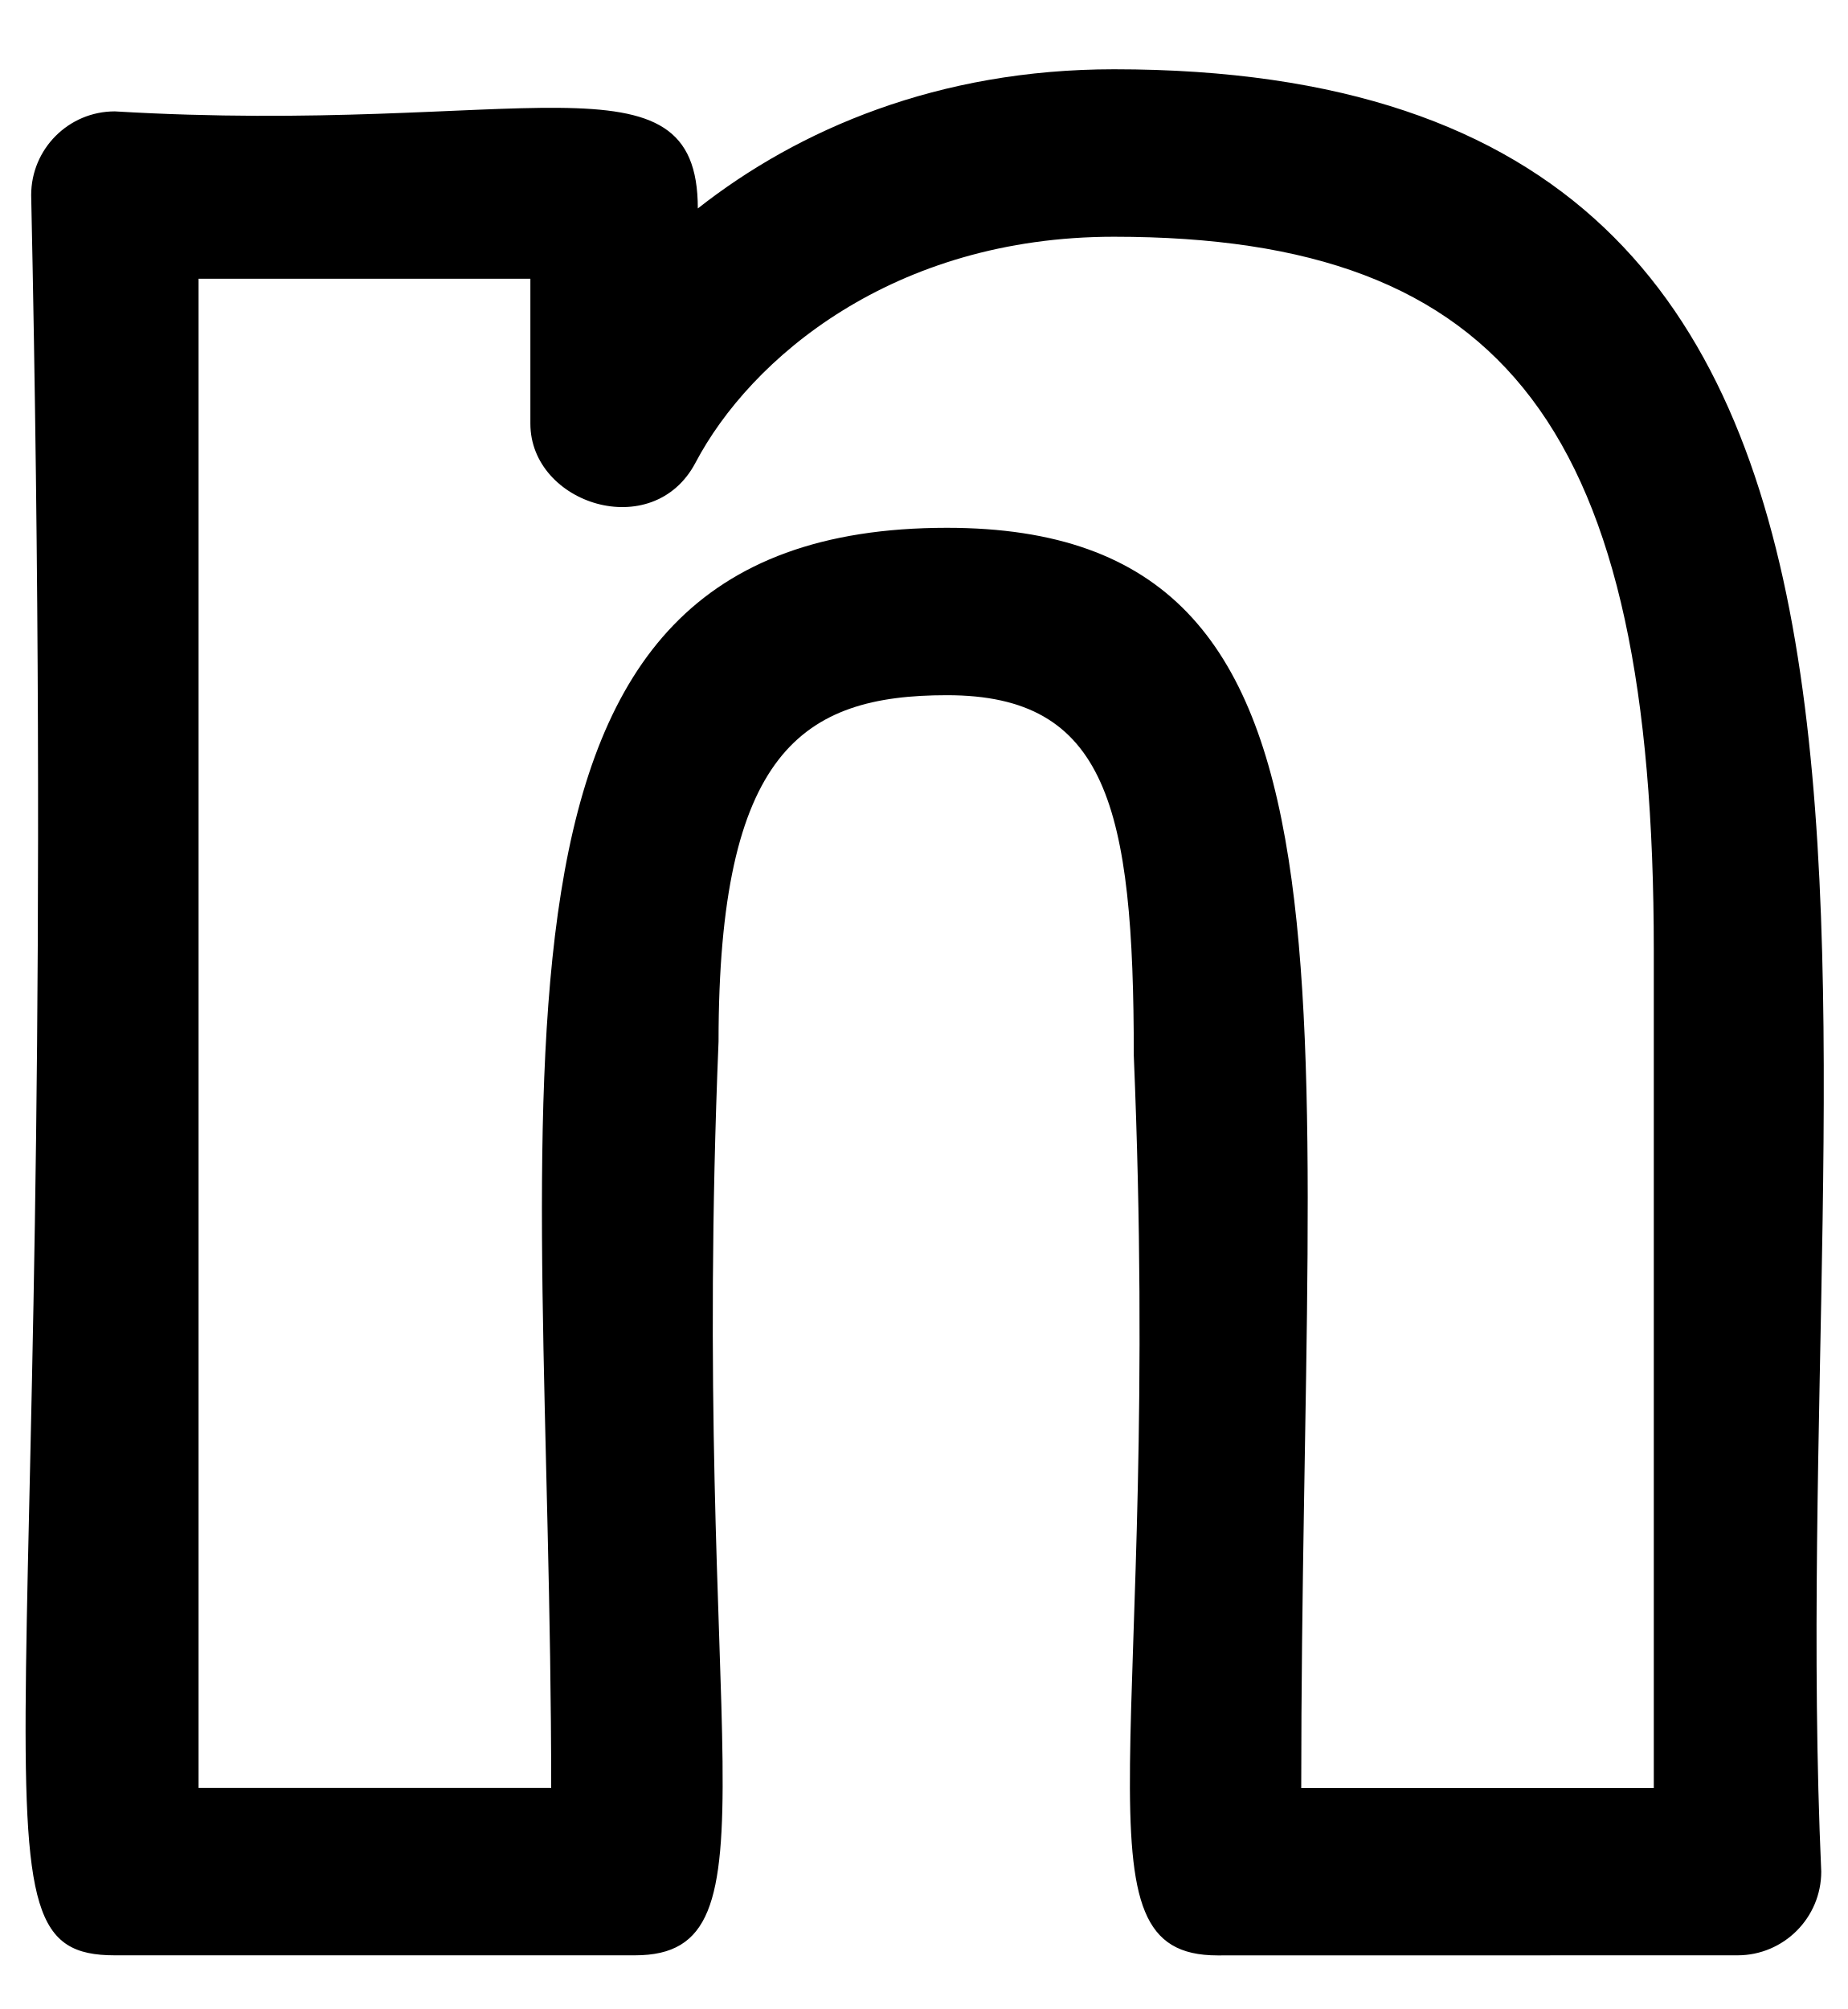
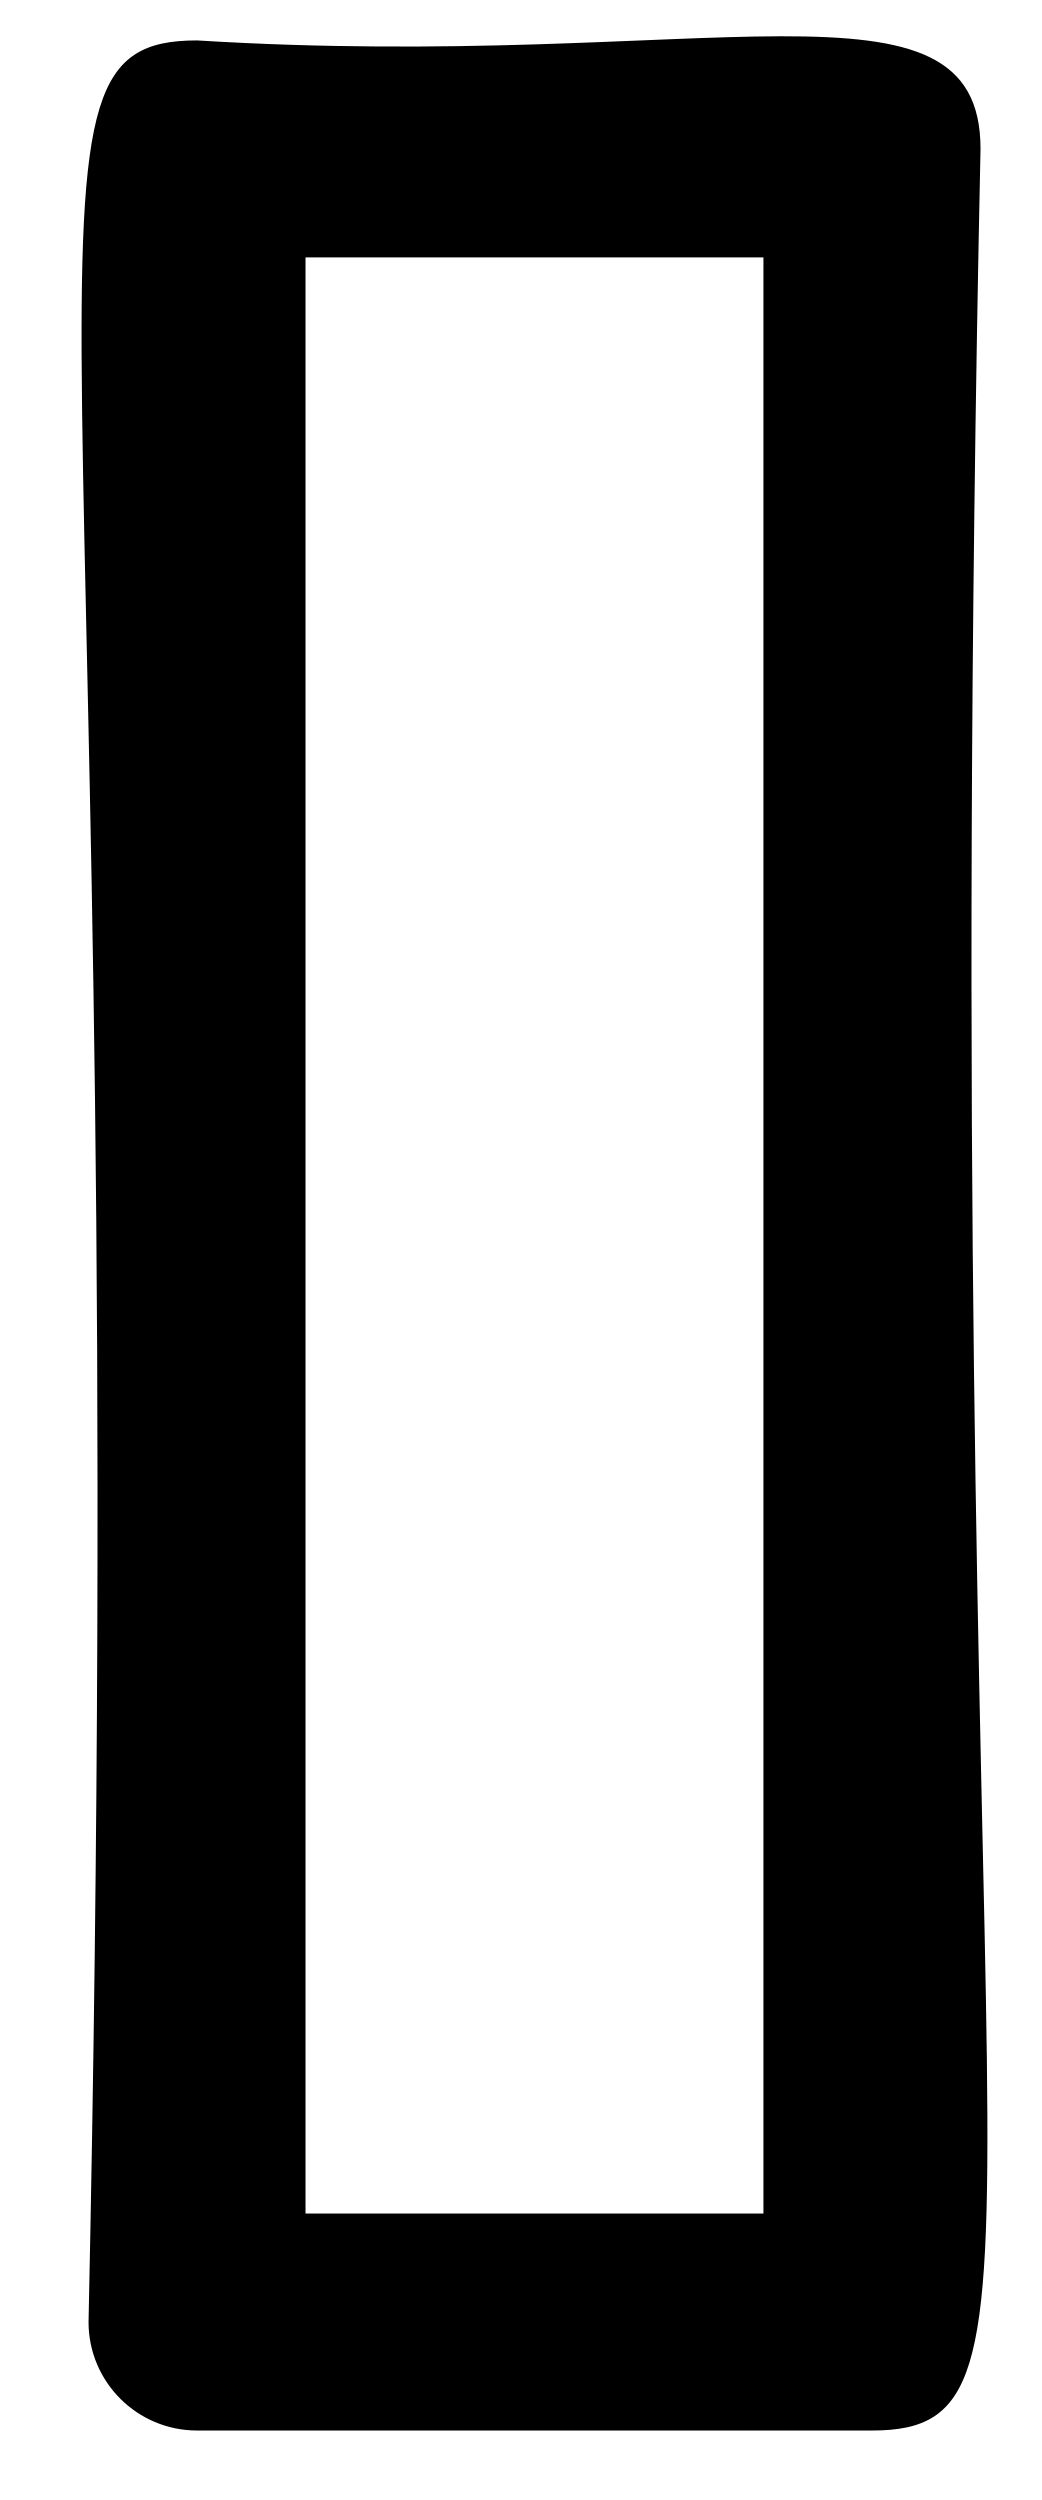
- <svg xmlns="http://www.w3.org/2000/svg" width="23" height="25" viewBox="0 0 23 25" fill="none">
-   <path d="M15.153 24.333C15.296 24.333 21.767 24.332 21.625 24.332C22.2 24.332 22.667 23.865 22.667 23.29C22.181 12.378 25.225 0.862 13.864 0.862C11.679 0.862 9.939 1.608 8.685 2.594C8.685 0.565 6.492 1.687 1.429 1.386C0.854 1.386 0.388 1.853 0.388 2.428C0.807 22.103 -0.549 24.332 1.429 24.332H7.901C9.781 24.332 8.585 21.682 8.943 12.96C8.943 9.357 9.985 8.651 11.785 8.651C13.776 8.651 14.111 10.035 14.111 13.135C14.468 21.7 13.281 24.333 15.153 24.333ZM11.785 6.568C5.547 6.568 6.86 13.426 6.86 22.249H2.471V3.469H6.601V5.272C6.601 6.272 8.125 6.764 8.656 5.758C9.339 4.461 11.114 2.946 13.864 2.946C18.762 2.946 20.583 5.353 20.583 11.829V22.25H16.195C16.195 12.328 17.244 6.568 11.785 6.568Z" fill="black" />
+ <svg xmlns="http://www.w3.org/2000/svg" width="10" height="24" viewBox="0 0 10 24" fill="none">
+   <path d="M1.892 0.388C-0.081 0.388 1.269 2.589 0.85 22.292C0.85 22.867 1.317 23.333 1.892 23.333H8.371C10.343 23.333 8.993 21.132 9.413 1.429C9.413 -0.369 6.8 0.692 1.892 0.388ZM7.329 21.25H2.933V2.471H7.329V21.25Z" fill="black" />
</svg>
